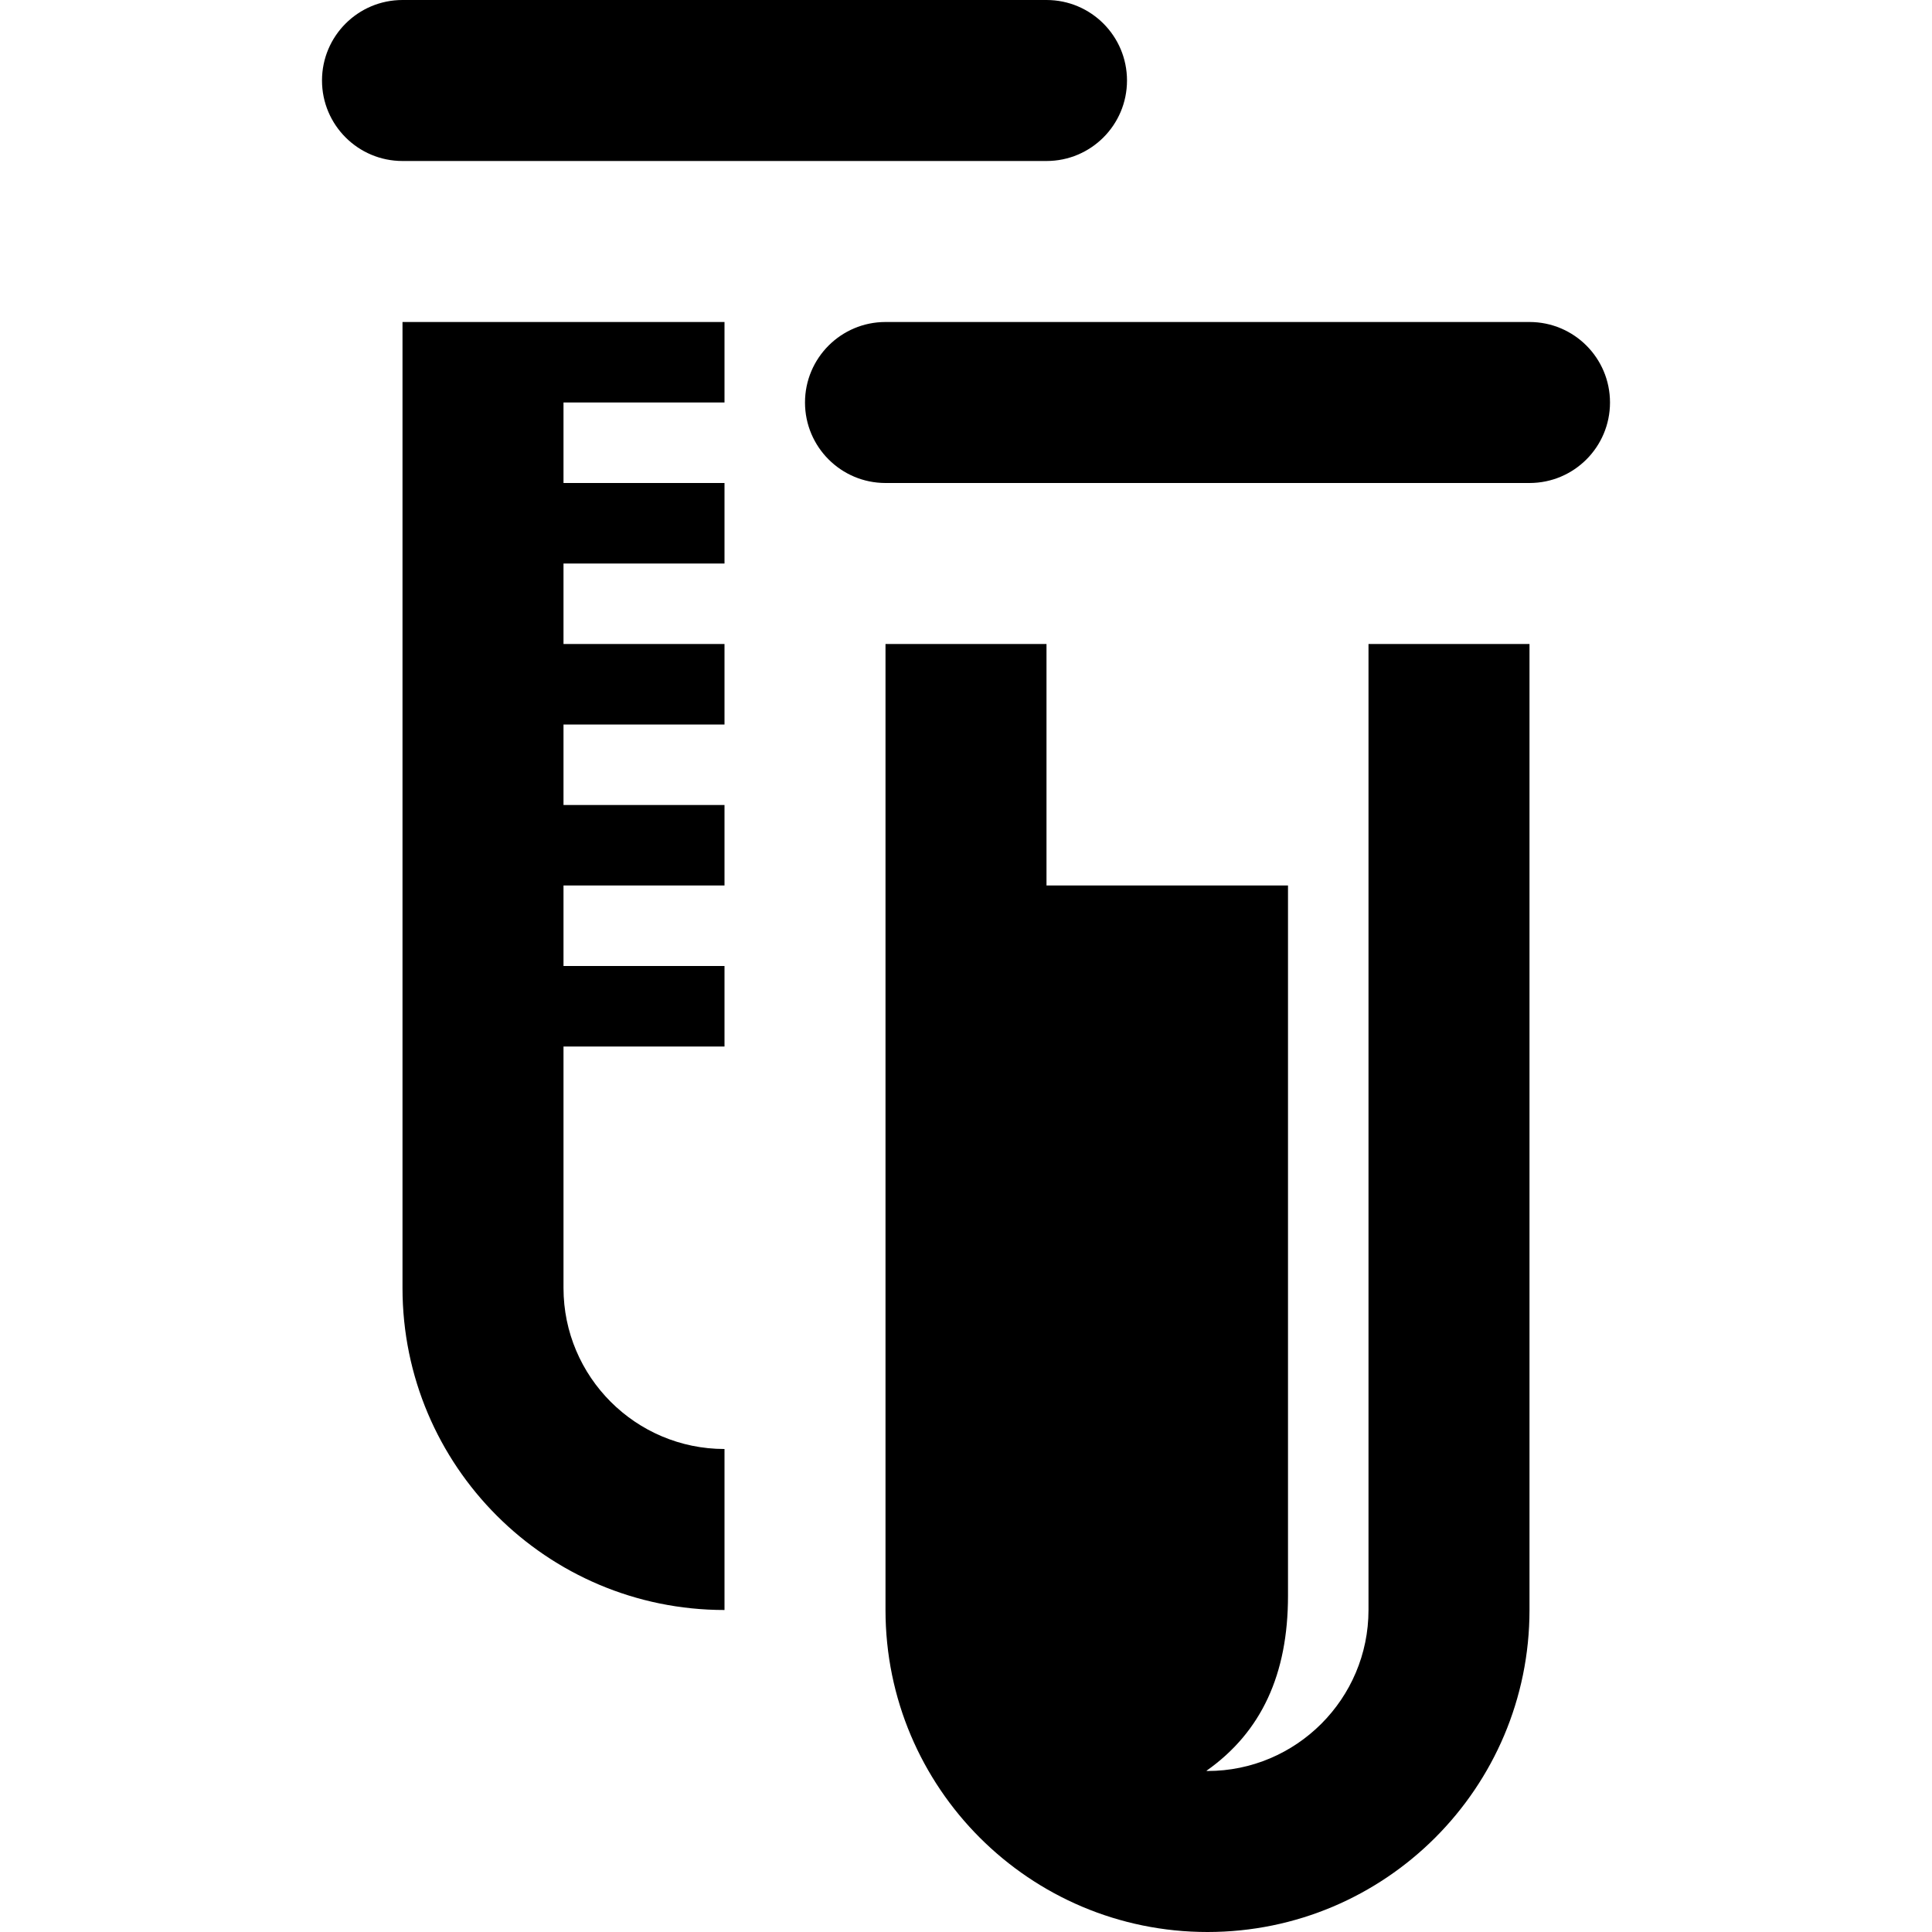
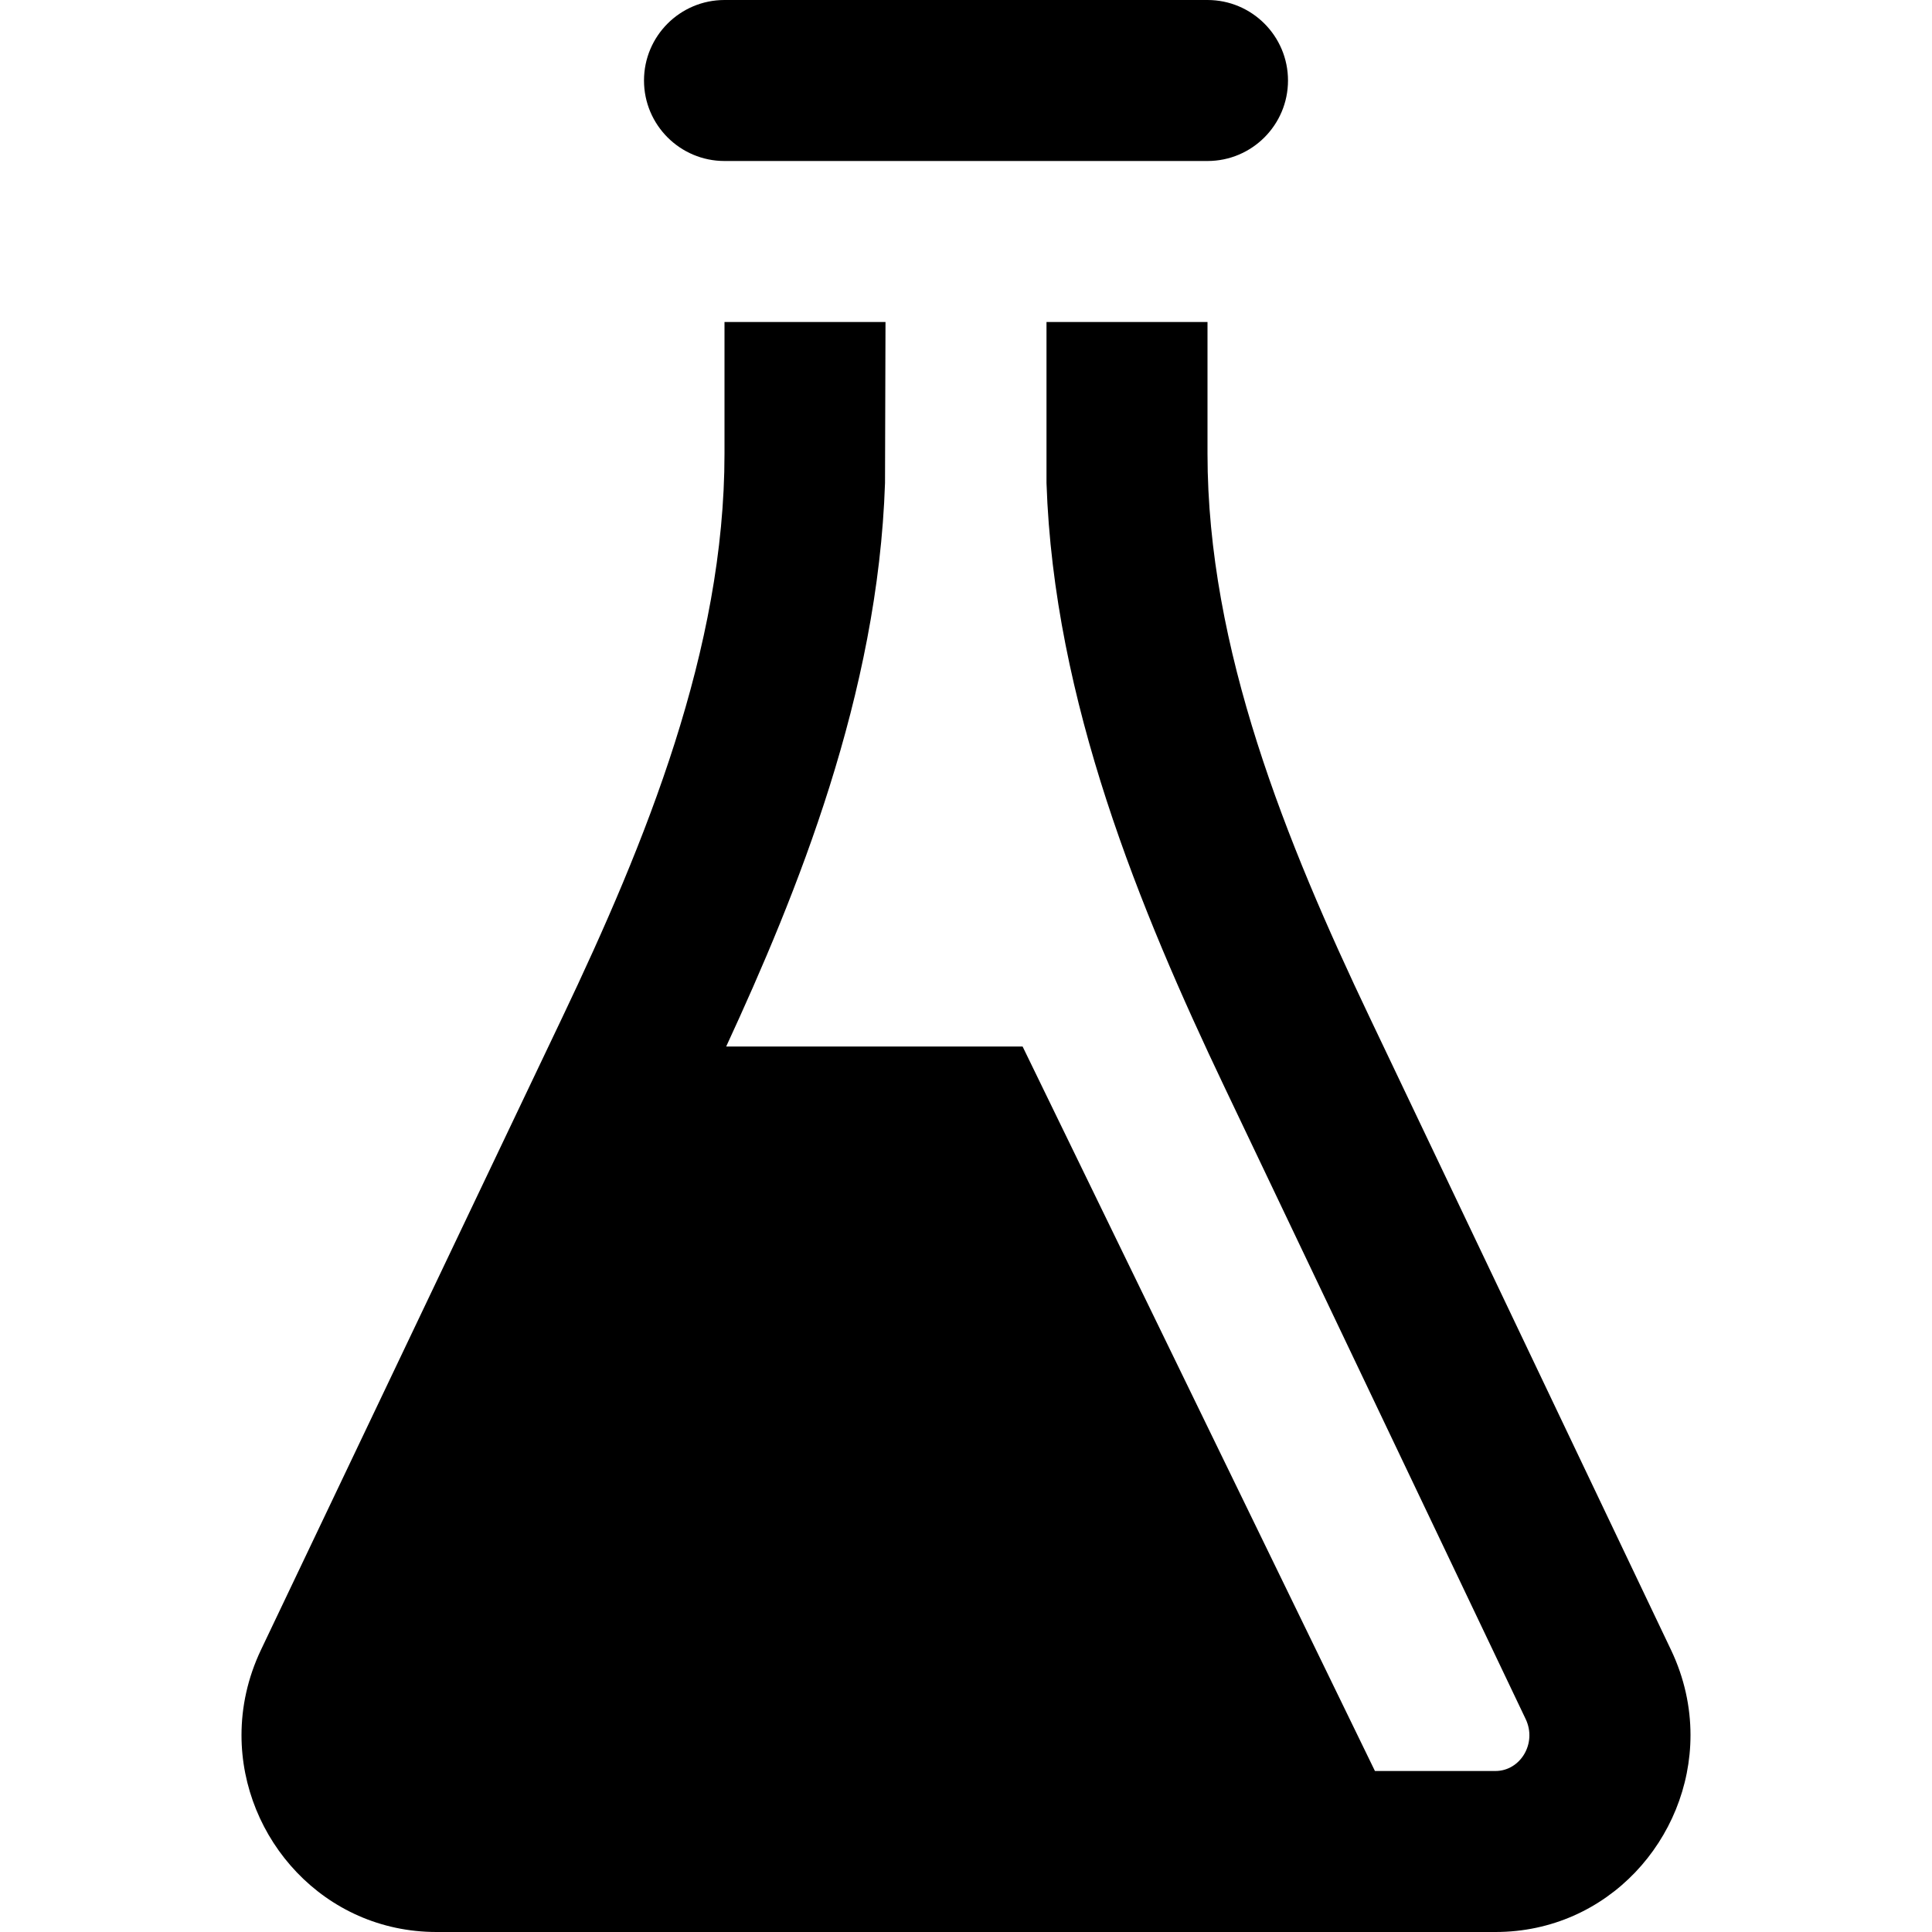
<svg xmlns="http://www.w3.org/2000/svg" width="24" height="24" viewBox="0 0 24 24">
-   <path d="M17 8h2v12c0 2.209-1.791 4-4 4s-4-1.791-4-4v-12h2v3h3v8.823c0 .973-.328 1.692-1.014 2.175l.014.002c1.103 0 2-.897 2-2v-12zm2-4h-8c-.552 0-1 .448-1 1s.448 1 1 1h8c.553 0 1-.448 1-1s-.447-1-1-1zm-12 12v-3h2v-1h-2v-1h2v-1h-2v-1h2v-1h-2v-1h2v-1h-2v-1h2v-1h-4v12c0 2.209 1.791 4 4 4v-2c-1.103 0-2-.897-2-2zm4-14h2c.553 0 1-.448 1-1s-.447-1-1-1h-8c-.552 0-1 .448-1 1s.448 1 1 1h6z" />
+   <path d="M8 1c0-.552.448-1 1-1h6c.552 0 1 .448 1 1s-.448 1-1 1h-6c-.552 0-1-.448-1-1zm12.759 19.498l-3.743-7.856c-1.041-2.186-2.016-4.581-2.016-7.007v-1.635h-2v2c.09 2.711 1.164 5.305 2.21 7.502l3.743 7.854c.143.302-.068.644-.376.644h-1.497l-4.377-9h-3.682c.882-1.908 1.886-4.377 1.973-7l.006-2h-2v1.635c0 2.426-.975 4.82-2.016 7.006l-3.743 7.856c-.165.348-.241.708-.241 1.058 0 1.283 1.023 2.445 2.423 2.445h13.154c1.4 0 2.423-1.162 2.423-2.446 0-.35-.076-.709-.241-1.056z" />
</svg>
